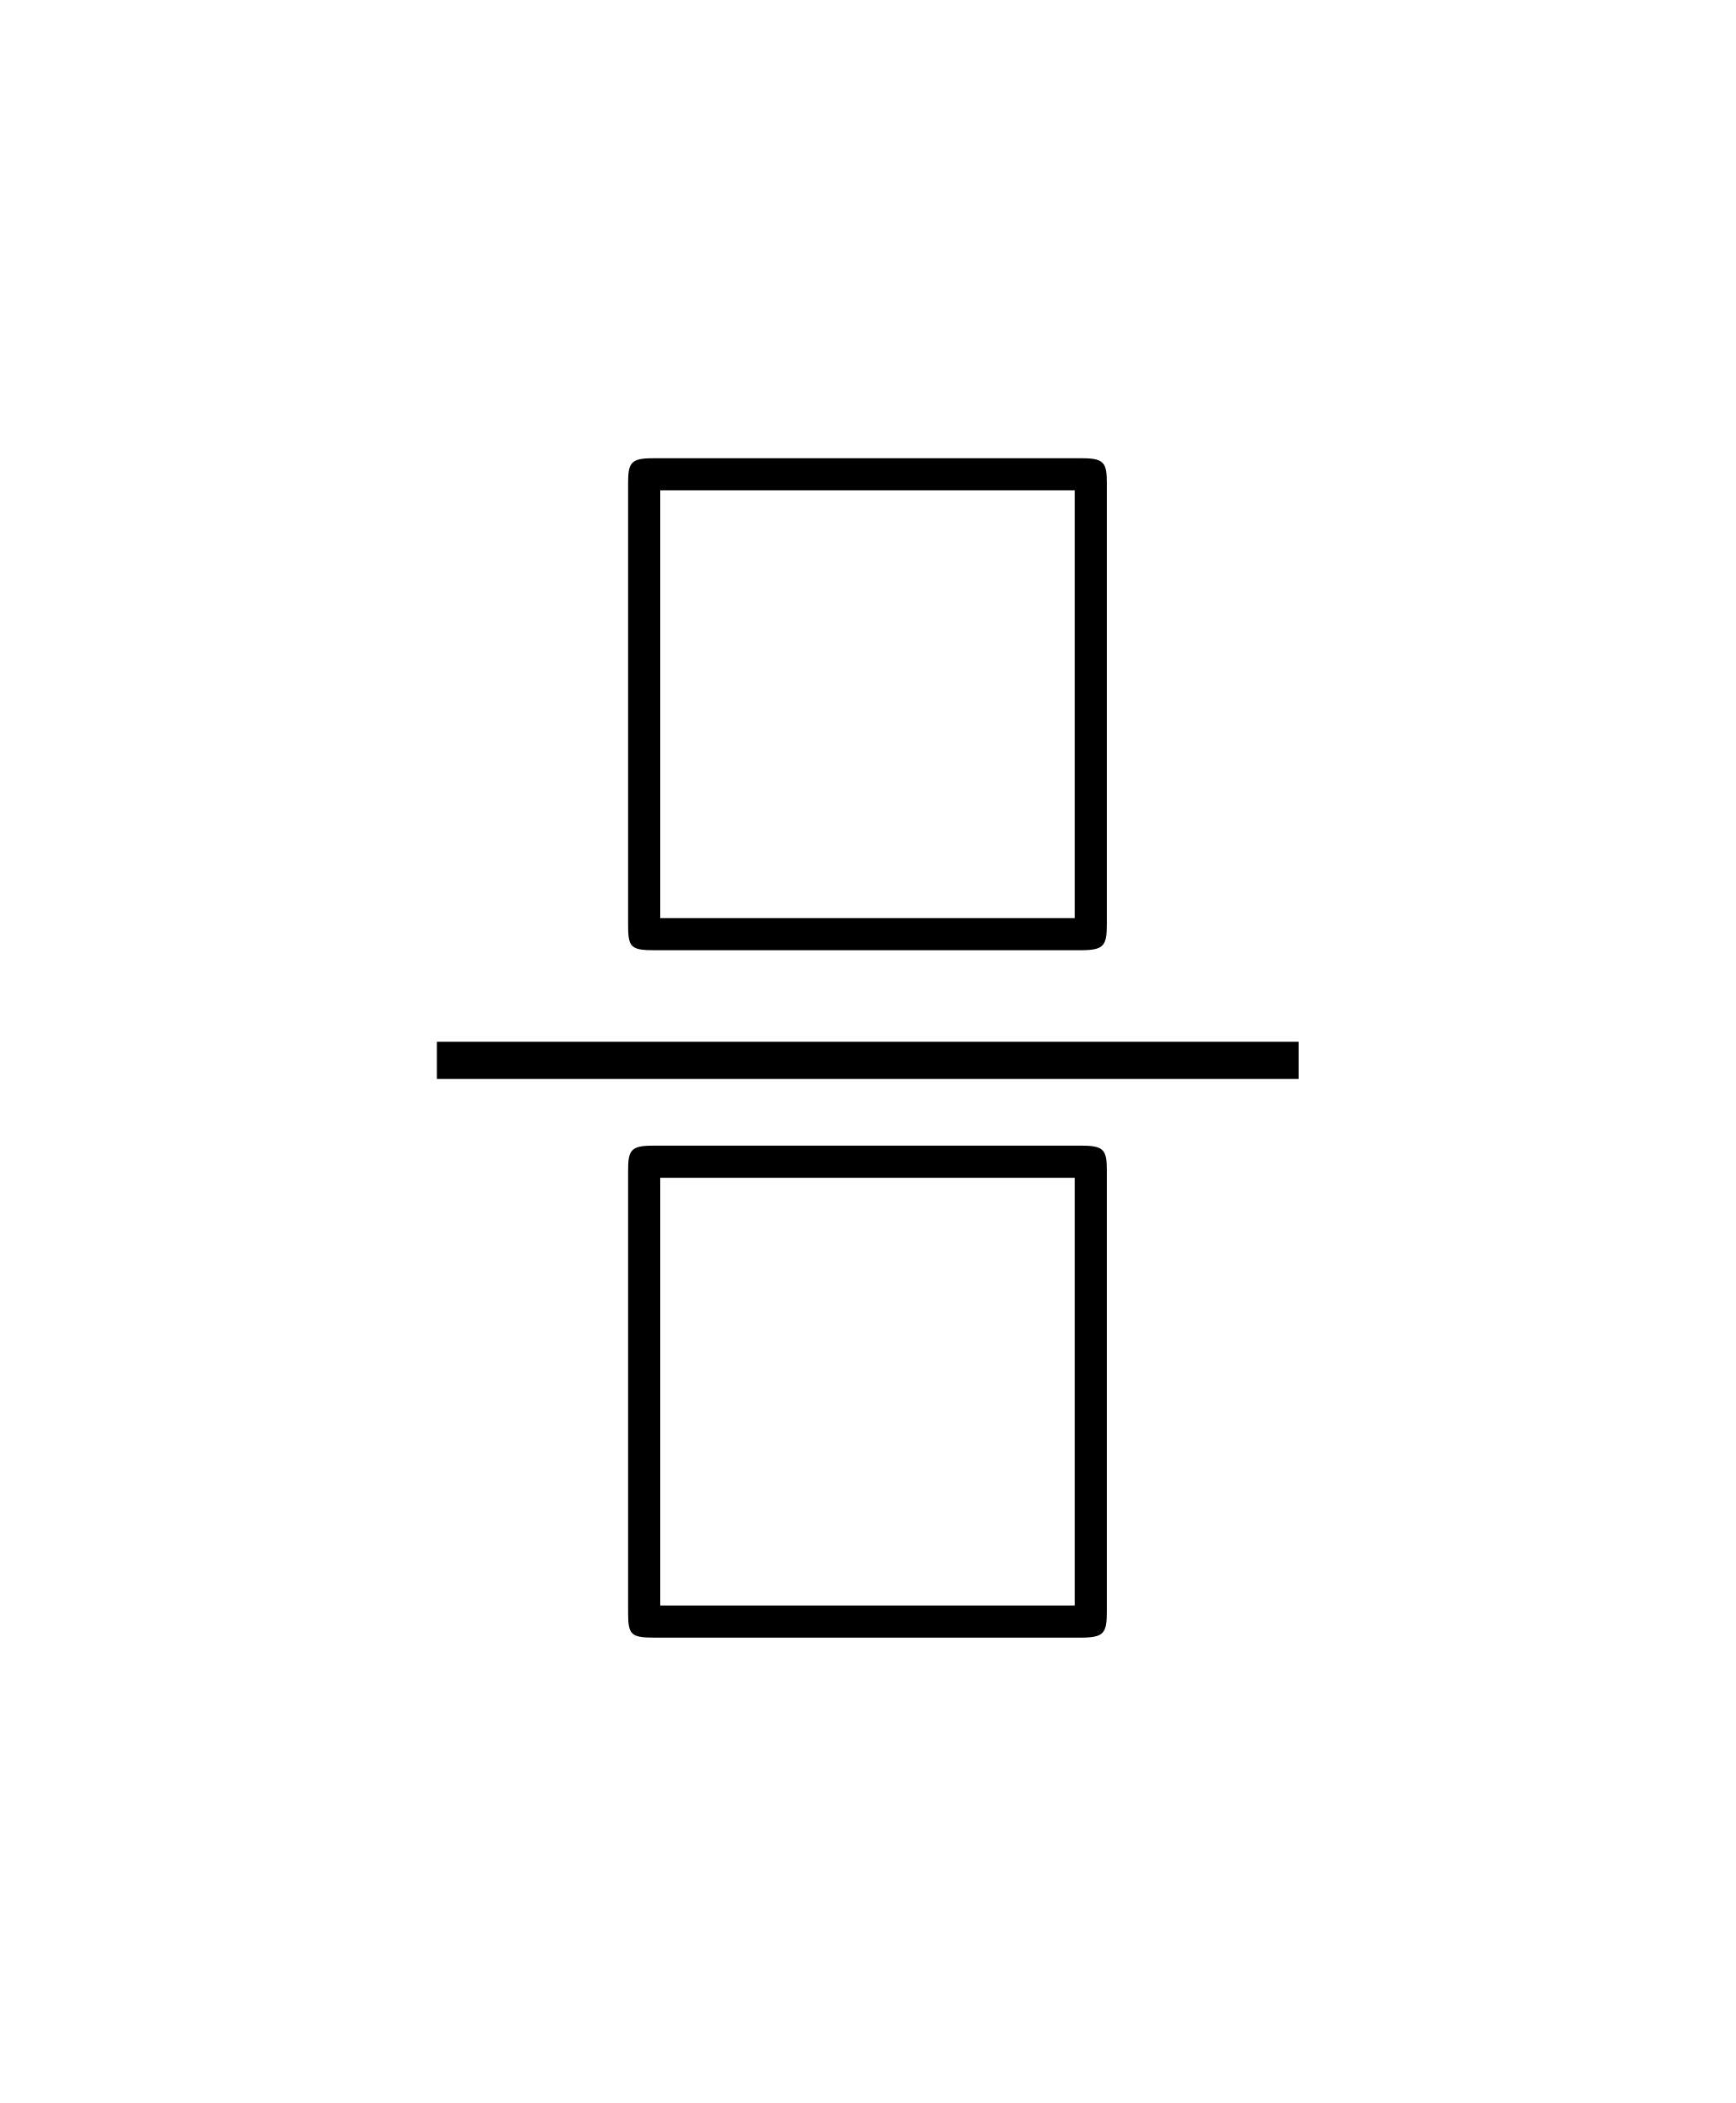
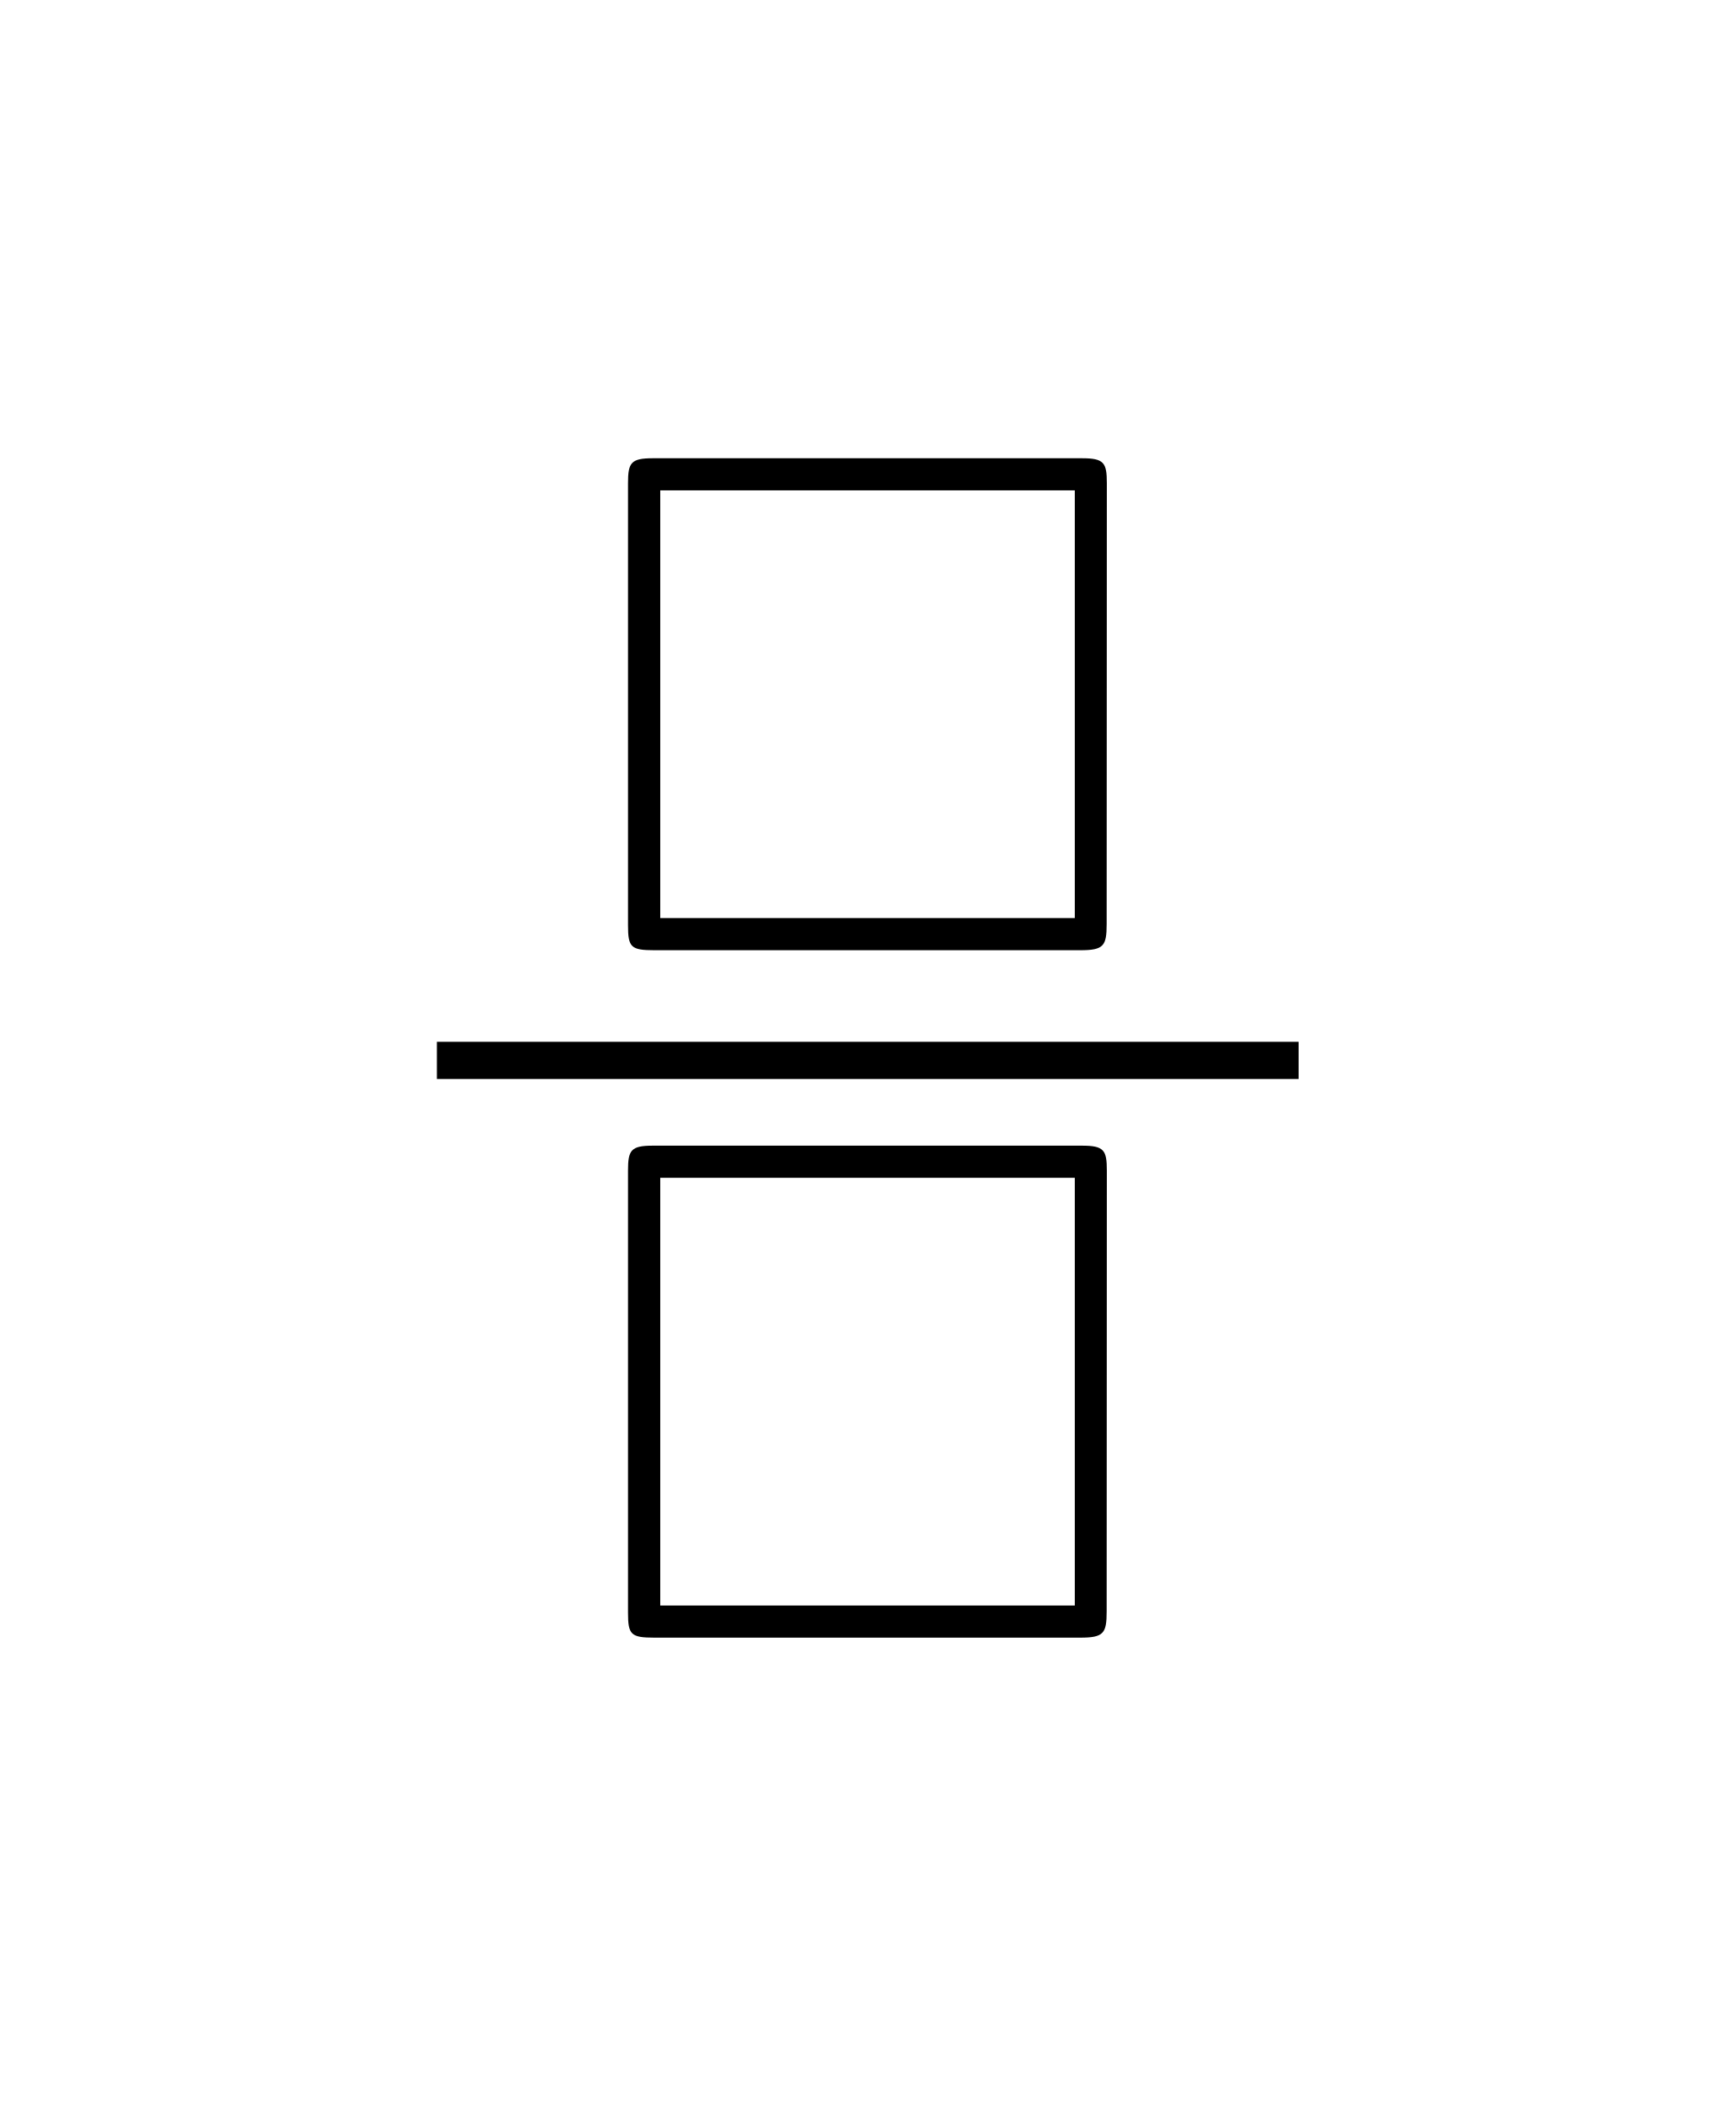
- <svg xmlns="http://www.w3.org/2000/svg" width="18.58pt" height="22.51pt" viewBox="0 0 18.58 22.51" version="1.1">
-   <defs>
+ <svg xmlns="http://www.w3.org/2000/svg" width="18.58pt" height="22.51pt" viewBox="0 0 18.58 22.51" version="1.1" id="svg2">
+   <defs id="defs1">
    <path id="glyph0-1" d="M 5.672 -5 C 5.672 -5.219 5.641 -5.266 5.406 -5.266 L 0.812 -5.266 C 0.578 -5.266 0.547 -5.219 0.547 -5 L 0.547 -0.266 C 0.547 -0.031 0.578 0 0.828 0 L 5.391 0 C 5.641 0 5.672 -0.047 5.672 -0.281 Z M 0.891 -4.922 L 5.328 -4.922 L 5.328 -0.344 L 0.891 -0.344 Z M 0.891 -4.922" />
  </defs>
-   <g fill="#000000">
-     <use href="#glyph0-1" x="6.177" y="10.171" />
+   <g fill="#000000" id="g1">
+     <path id="use1" d="m 11.849,5.171 c 0,-0.219 -0.031,-0.266 -0.266,-0.266 H 6.989 c -0.234,0 -0.266,0.047 -0.266,0.266 v 4.734 c 0,0.234 0.031,0.266 0.281,0.266 h 4.562 c 0.25,0 0.281,-0.047 0.281,-0.281 z m -4.781,0.078 h 4.438 v 4.578 h -4.438 z m 0,0" />
  </g>
-   <path fill="none" stroke="#000000" stroke-width="0.398" stroke-miterlimit="10" d="M -1.5 0 L 7.725 0" transform="matrix(1,0,0,-1,6.177,11.35)" />
-   <g fill="#000000">
-     <use href="#glyph0-1" x="6.177" y="17.529" />
+   <path style="baseline-shift:baseline;display:inline;overflow:visible;vector-effect:none;stroke-miterlimit:10;enable-background:accumulate;stop-color:#000000;stop-opacity:1;opacity:1" d="m -1.5,-0.199 v 0.398 h 9.225 v -0.398 z" id="path1" transform="matrix(1,0,0,-1,6.177,11.35)" />
+   <g fill="#000000" id="g2">
+     <path id="use2" d="m 11.849,12.529 c 0,-0.219 -0.031,-0.266 -0.266,-0.266 H 6.989 c -0.234,0 -0.266,0.047 -0.266,0.266 v 4.734 c 0,0.234 0.031,0.266 0.281,0.266 h 4.562 c 0.25,0 0.281,-0.047 0.281,-0.281 z m -4.781,0.078 h 4.438 v 4.578 h -4.438 z m 0,0" />
  </g>
</svg>
